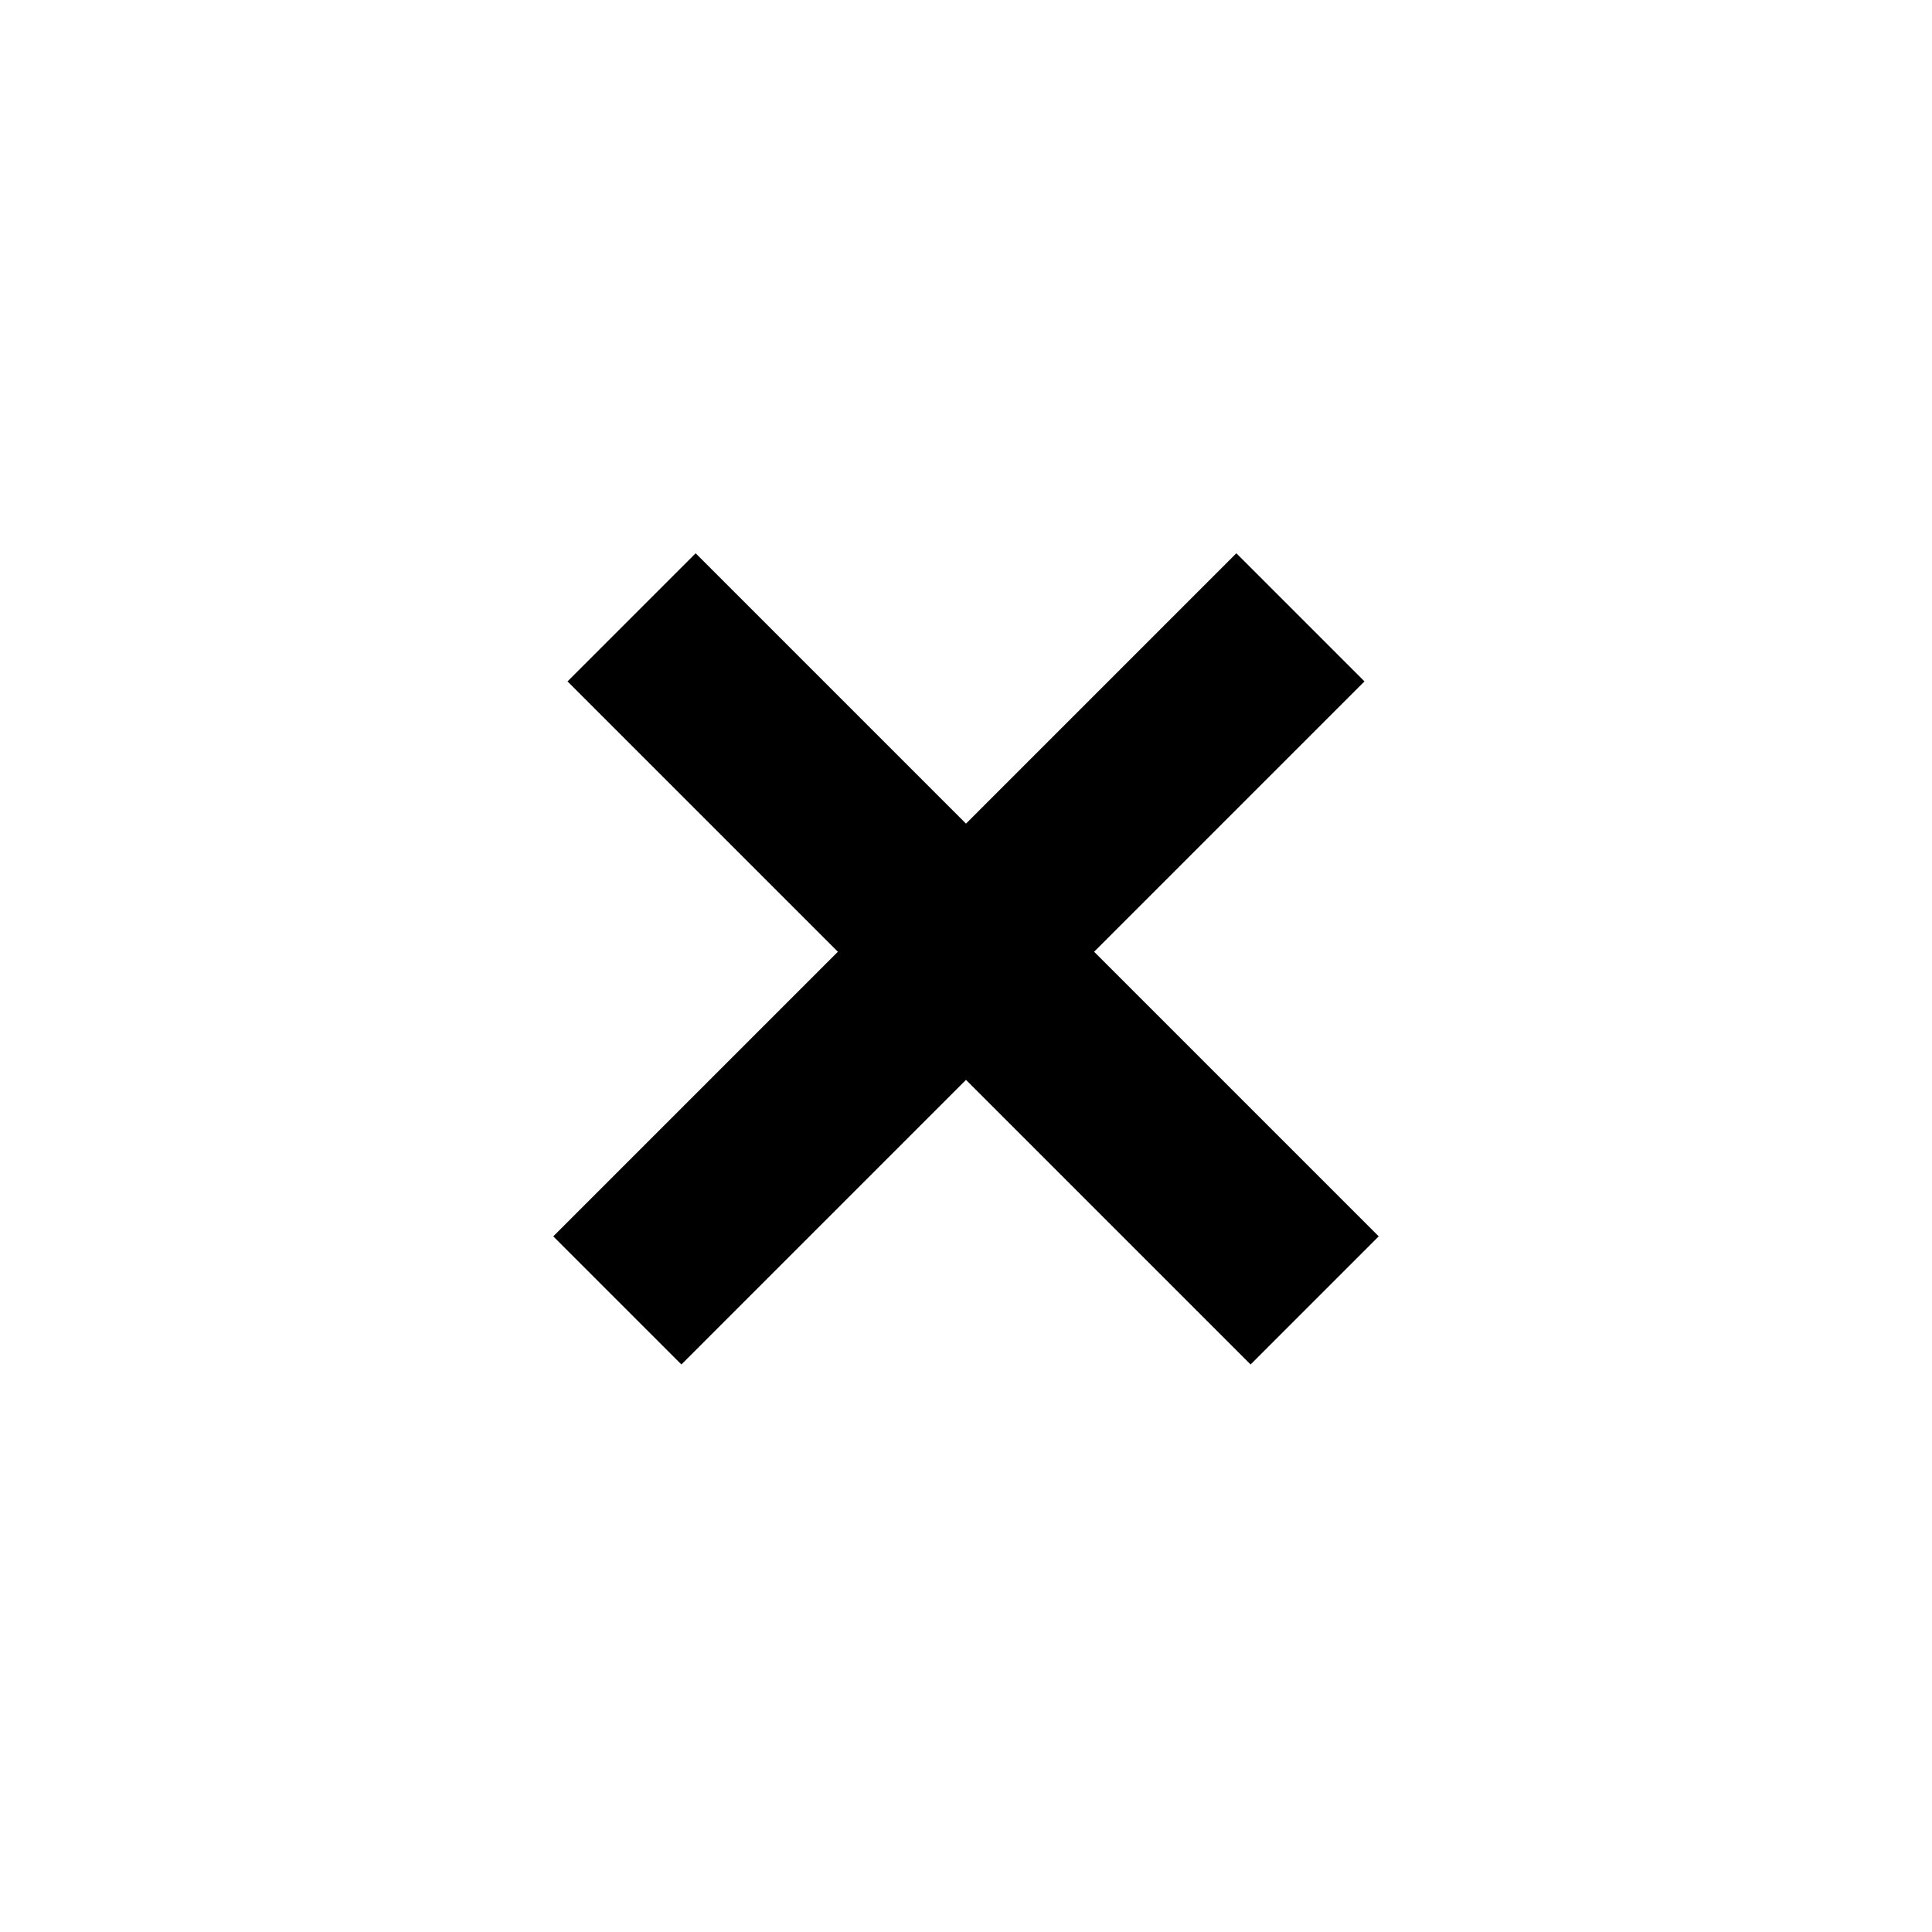
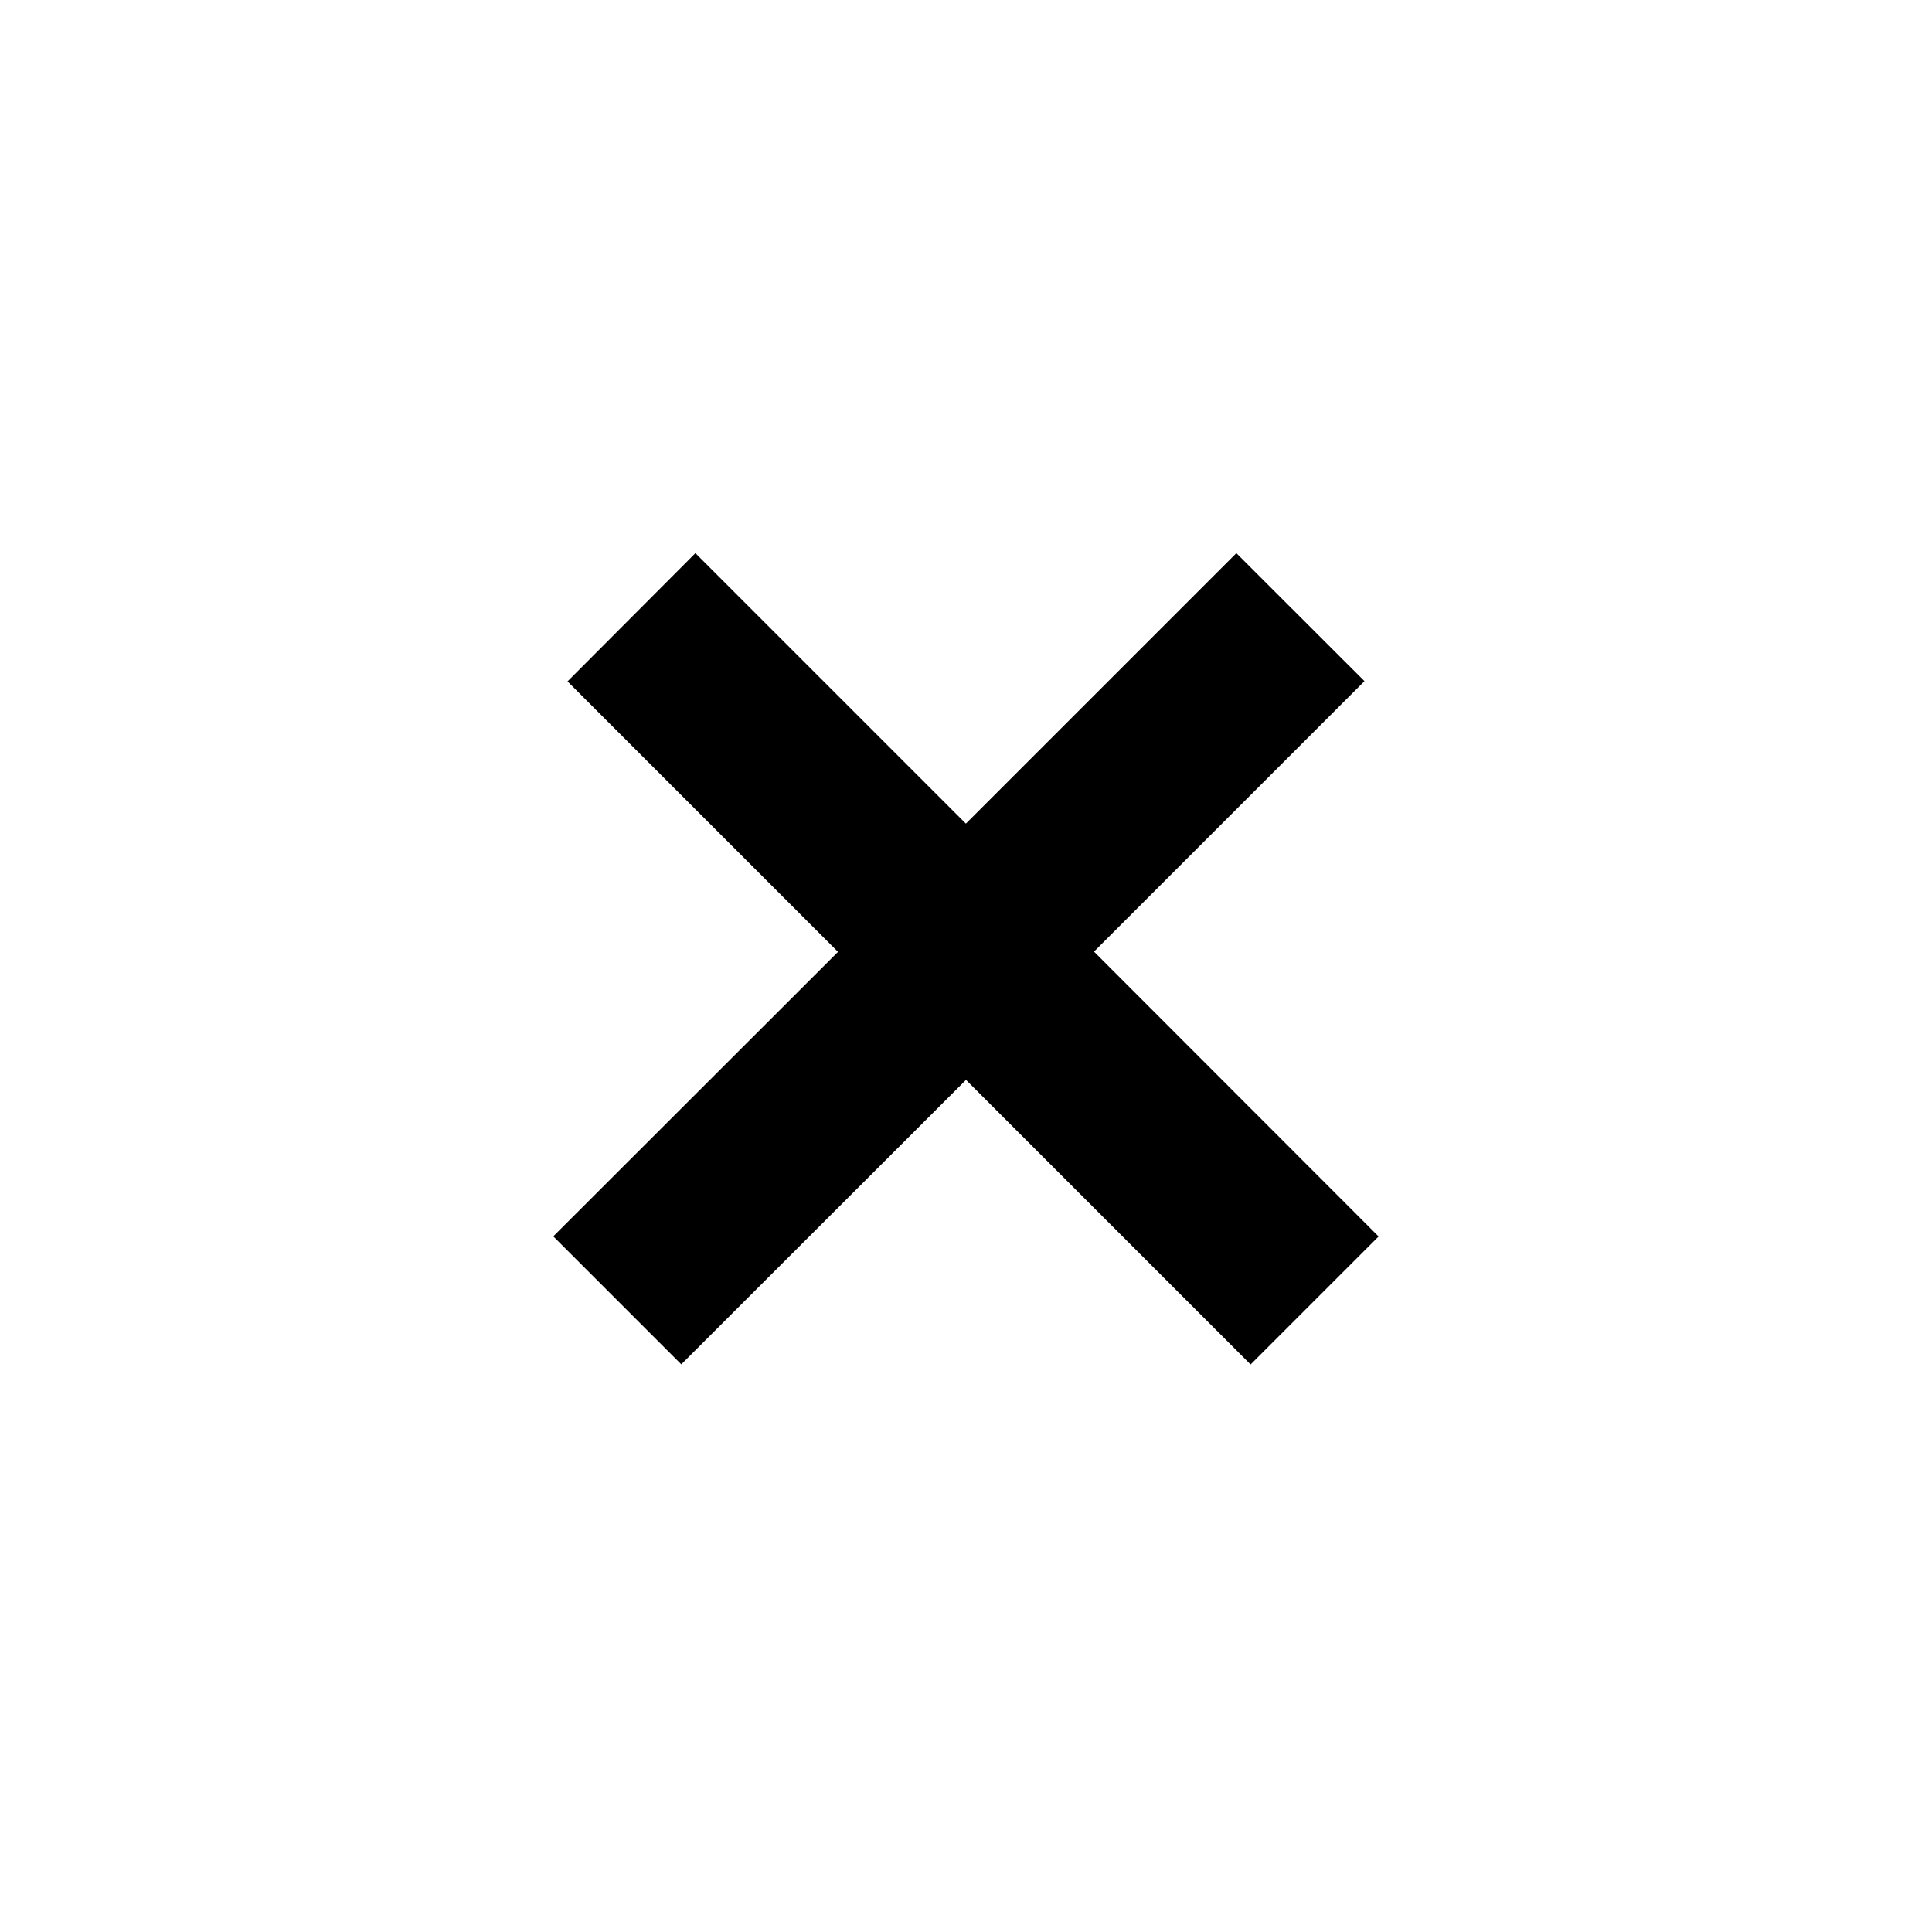
<svg xmlns="http://www.w3.org/2000/svg" fill="none" viewBox="0 0 16 16">
-   <path fill="#000" fill-rule="evenodd" d="m8 8.943 2.357 2.357 1.061-1.061-2.357-2.357 2.239-2.239-1.061-1.061-2.239 2.239-2.239-2.239-1.061 1.061L6.939 7.882l-2.357 2.357 1.061 1.061 2.357-2.357Z" clip-rule="evenodd" />
+   <path fill="#000" fill-rule="evenodd" d="m8 8.943 2.357 2.357 1.06-1.06L9.06 7.881l2.24-2.24-1.061-1.06-2.24 2.24-2.24-2.24L4.7 5.643l2.24 2.24-2.358 2.356 1.06 1.06L8 8.943z" clip-rule="evenodd" />
</svg>
